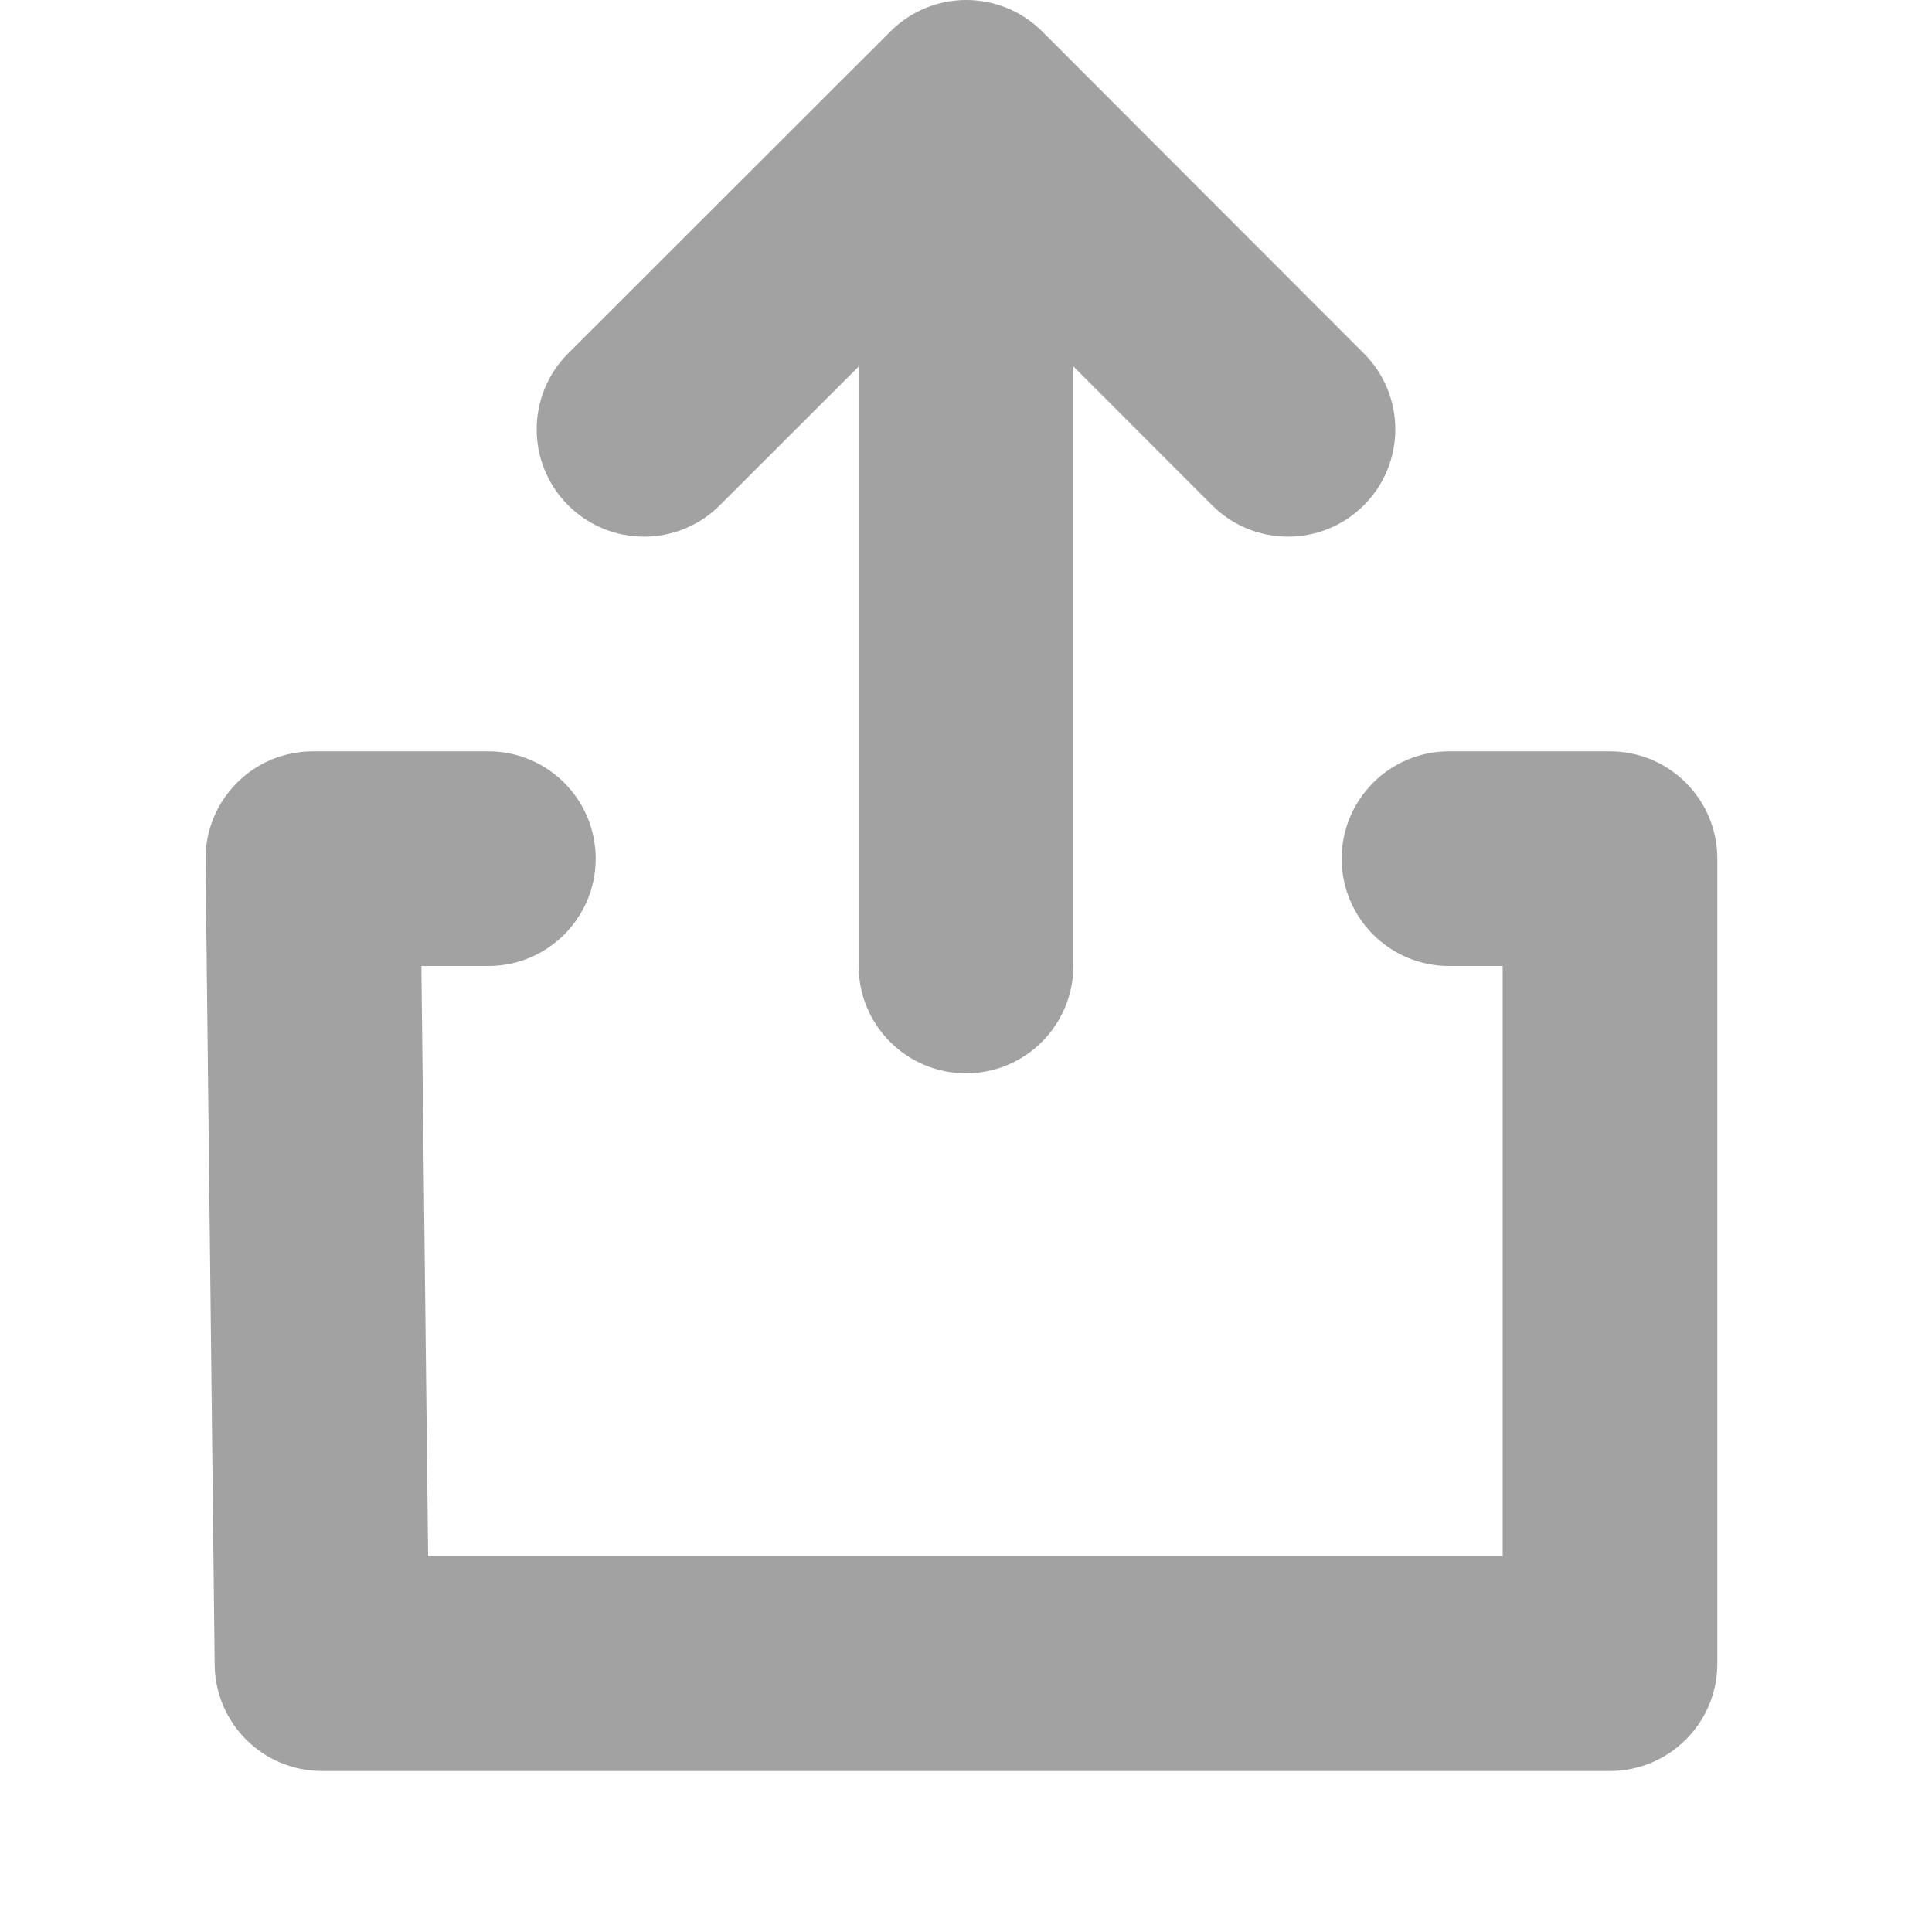
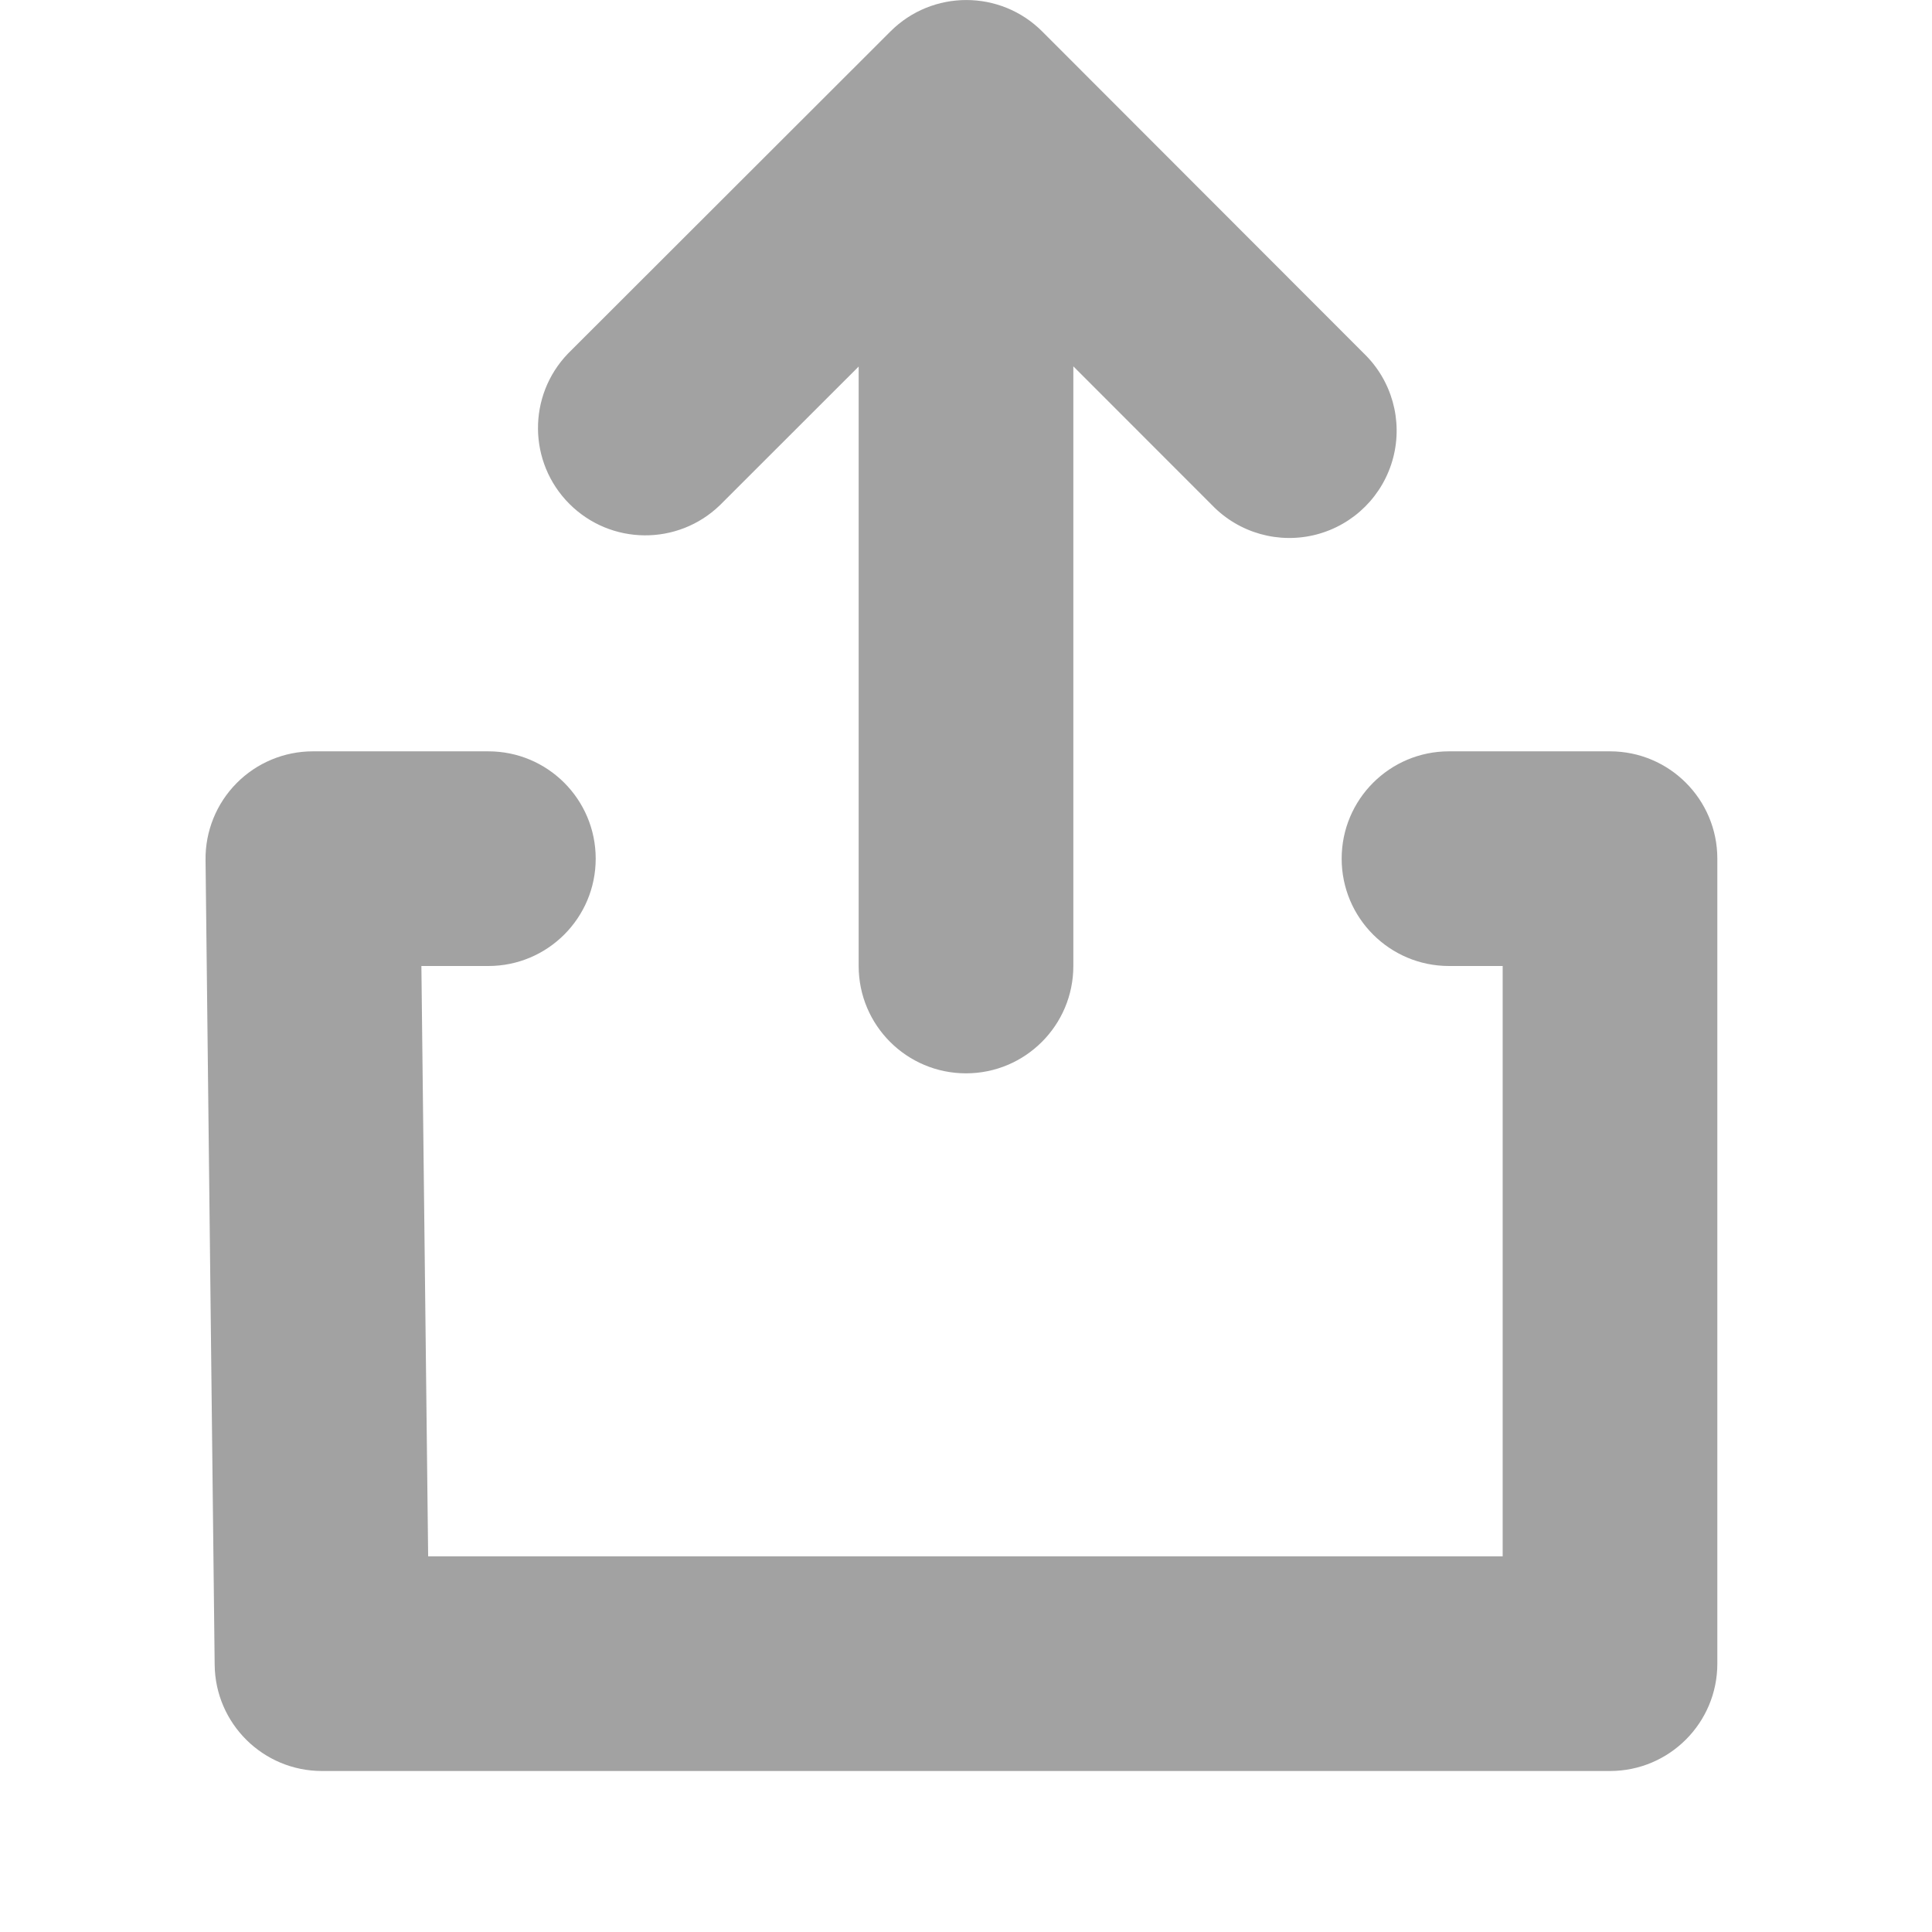
- <svg xmlns="http://www.w3.org/2000/svg" width="18" height="18" viewBox="0 0 18 18">
-   <path fill="#A2A2A2" d="M8,3.415 L6.707,4.707 C6.316,5.098 5.683,5.097 5.293,4.707 C4.902,4.316 4.903,3.683 5.293,3.293 L8.296,0.293 C8.686,-0.098 9.32,-0.097 9.71,0.293 L12.707,3.293 C13.098,3.684 13.097,4.317 12.707,4.707 C12.316,5.098 11.683,5.097 11.293,4.707 L10,3.413 L10,9 C10,9.552 9.552,10 9,10 C8.448,10 8,9.552 8,9 L8,3.415 Z M13.5,9 C12.948,9 12.5,8.552 12.5,8 C12.5,7.448 12.948,7 13.5,7 L15,7 C15.552,7 16,7.448 16,8 L16,15.5 C16,16.052 15.552,16.5 15,16.5 L3,16.5 C2.452,16.5 2.006,16.059 2,15.511 L1.915,8.011 C1.909,7.455 2.358,7 2.915,7 L4.55,7 C5.102,7 5.55,7.448 5.55,8 C5.55,8.552 5.102,9 4.55,9 L3.926,9 L3.989,14.5 L14,14.5 L14,9 L13.5,9 Z" />
+ <svg xmlns="http://www.w3.org/2000/svg" width="18" height="18">
+   <path fill="#A2A2A2" d="M8 3.415L6.707 4.707a1 1 0 01-1.414-1.414l3.003-3a1 1 0 011.414 0l2.997 3a1 1 0 11-1.414 1.414L10 3.413V9a1 1 0 11-2 0V3.415zM13.5 9a1 1 0 010-2H15a1 1 0 011 1v7.5a1 1 0 01-1 1H3a1 1 0 01-1-.989l-.085-7.5a1 1 0 011-1.011H4.55a1 1 0 110 2h-.624l.063 5.5H14V9h-.5z" />
</svg>
